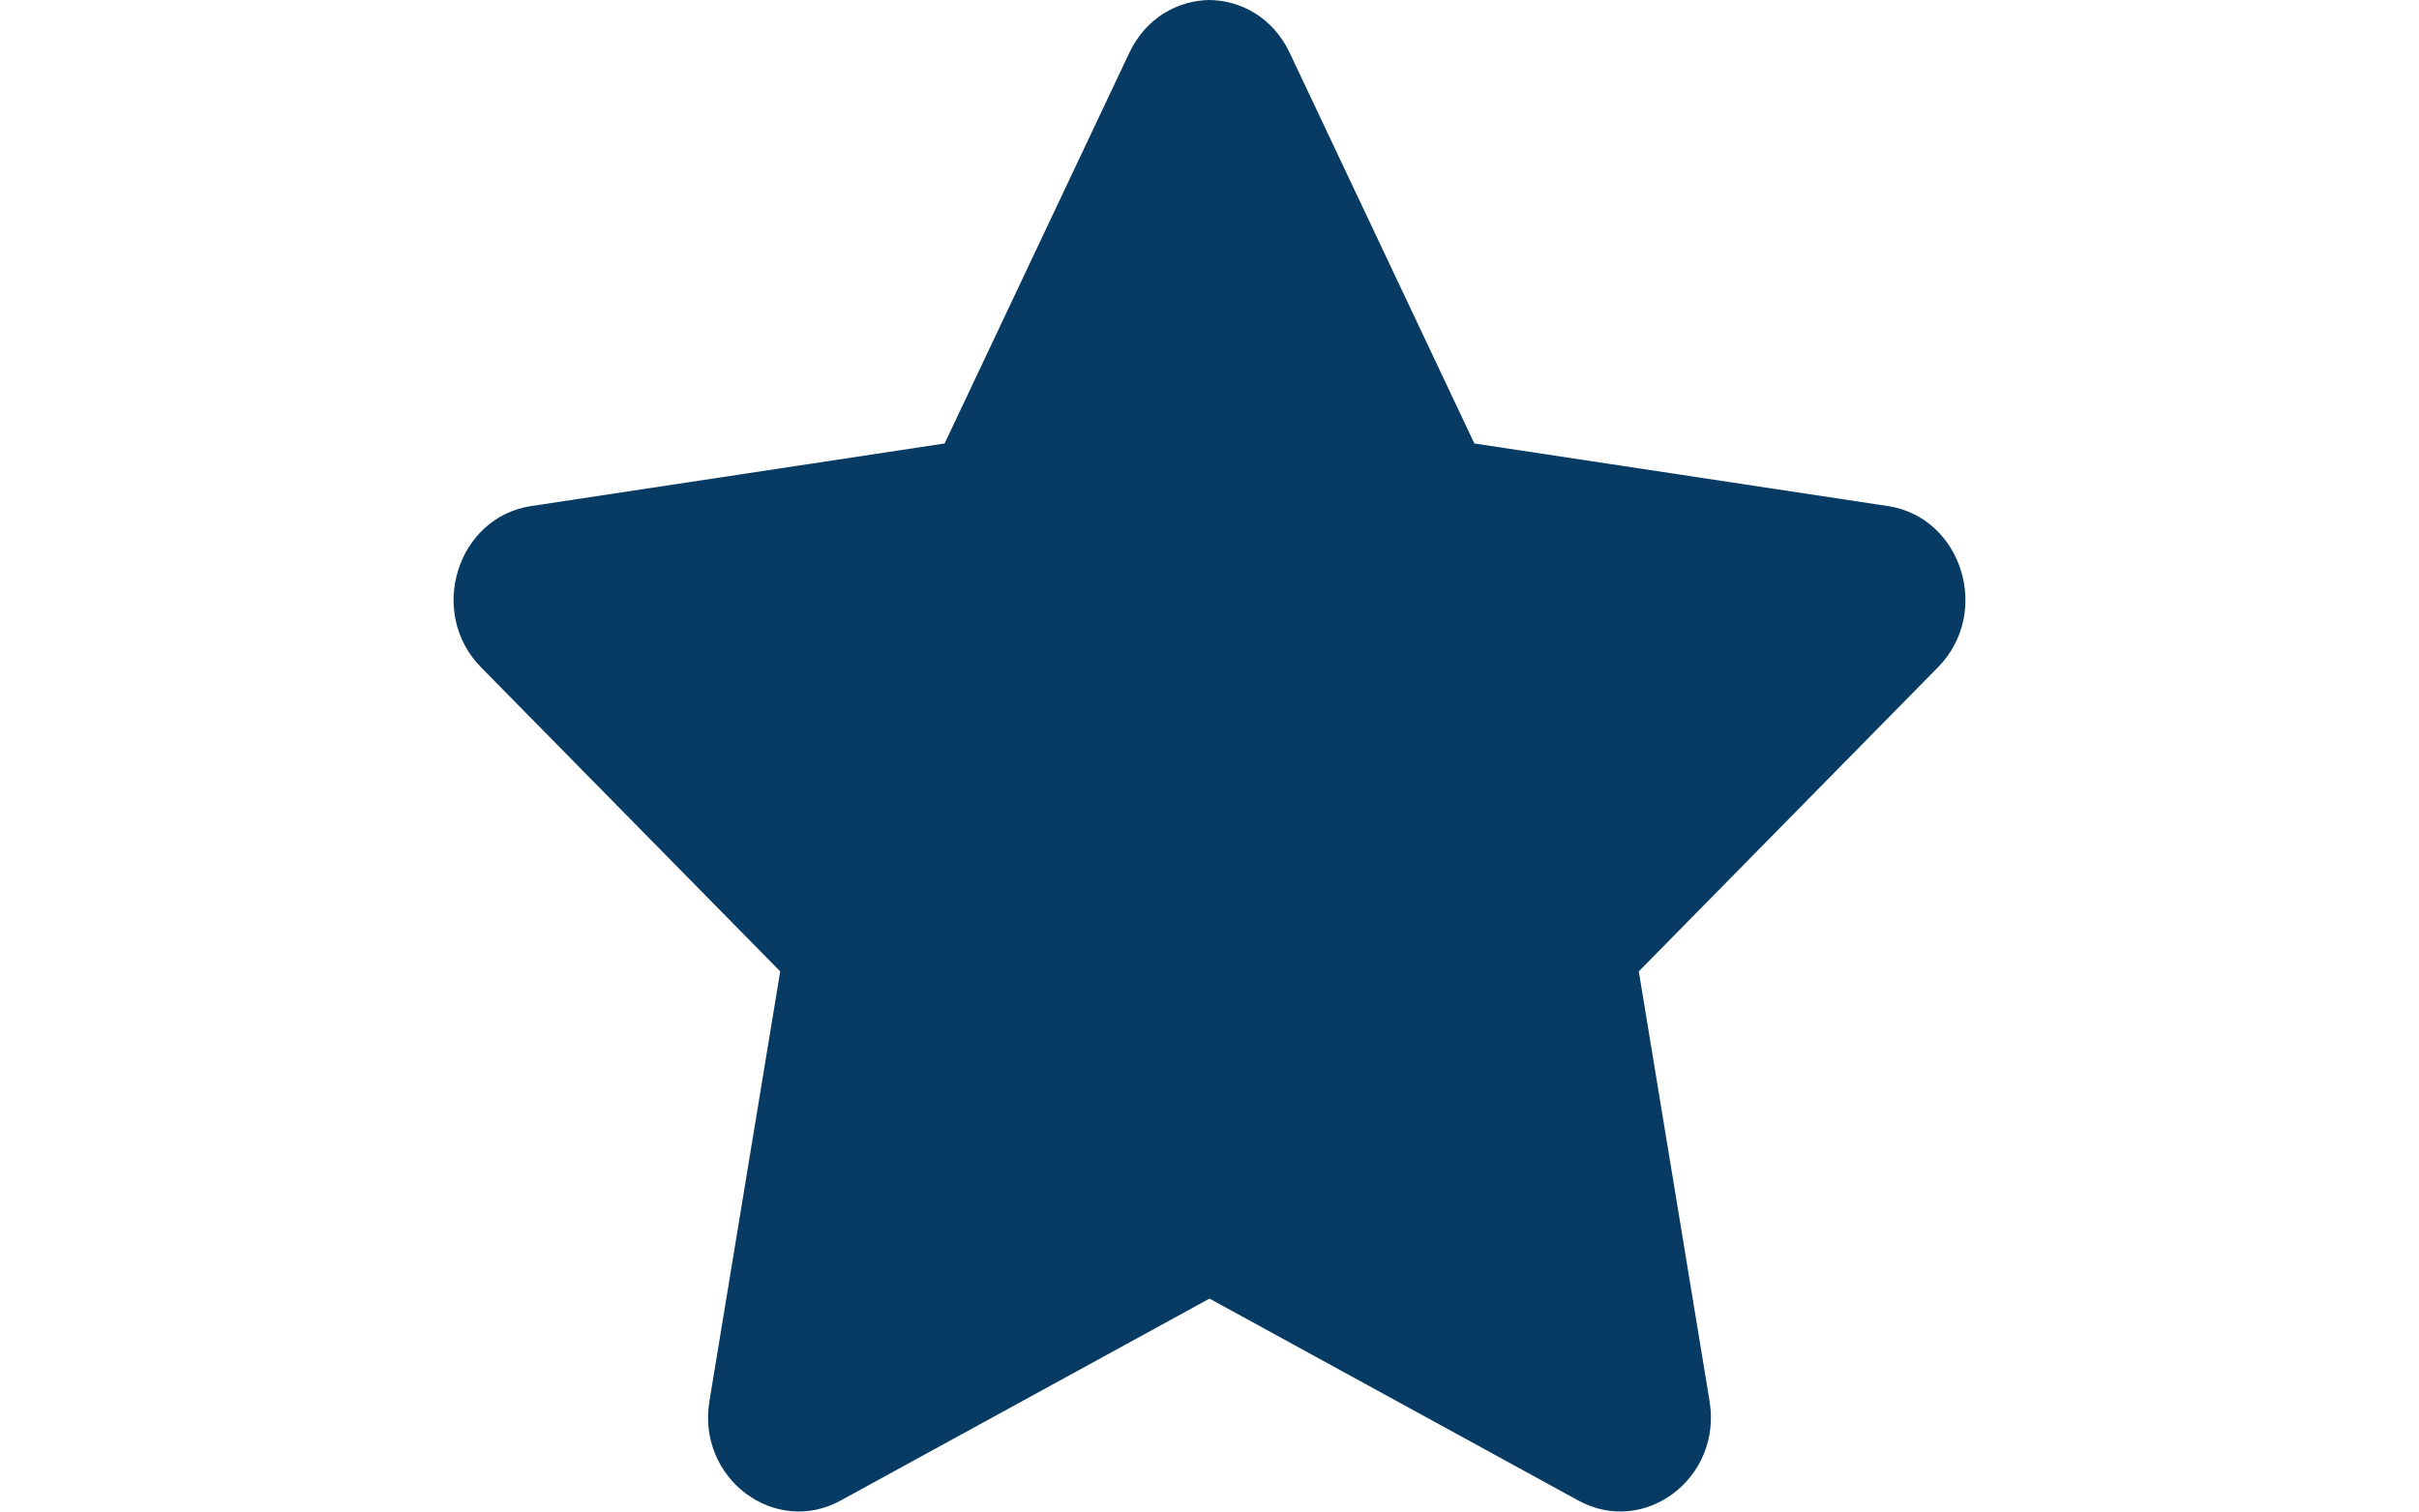
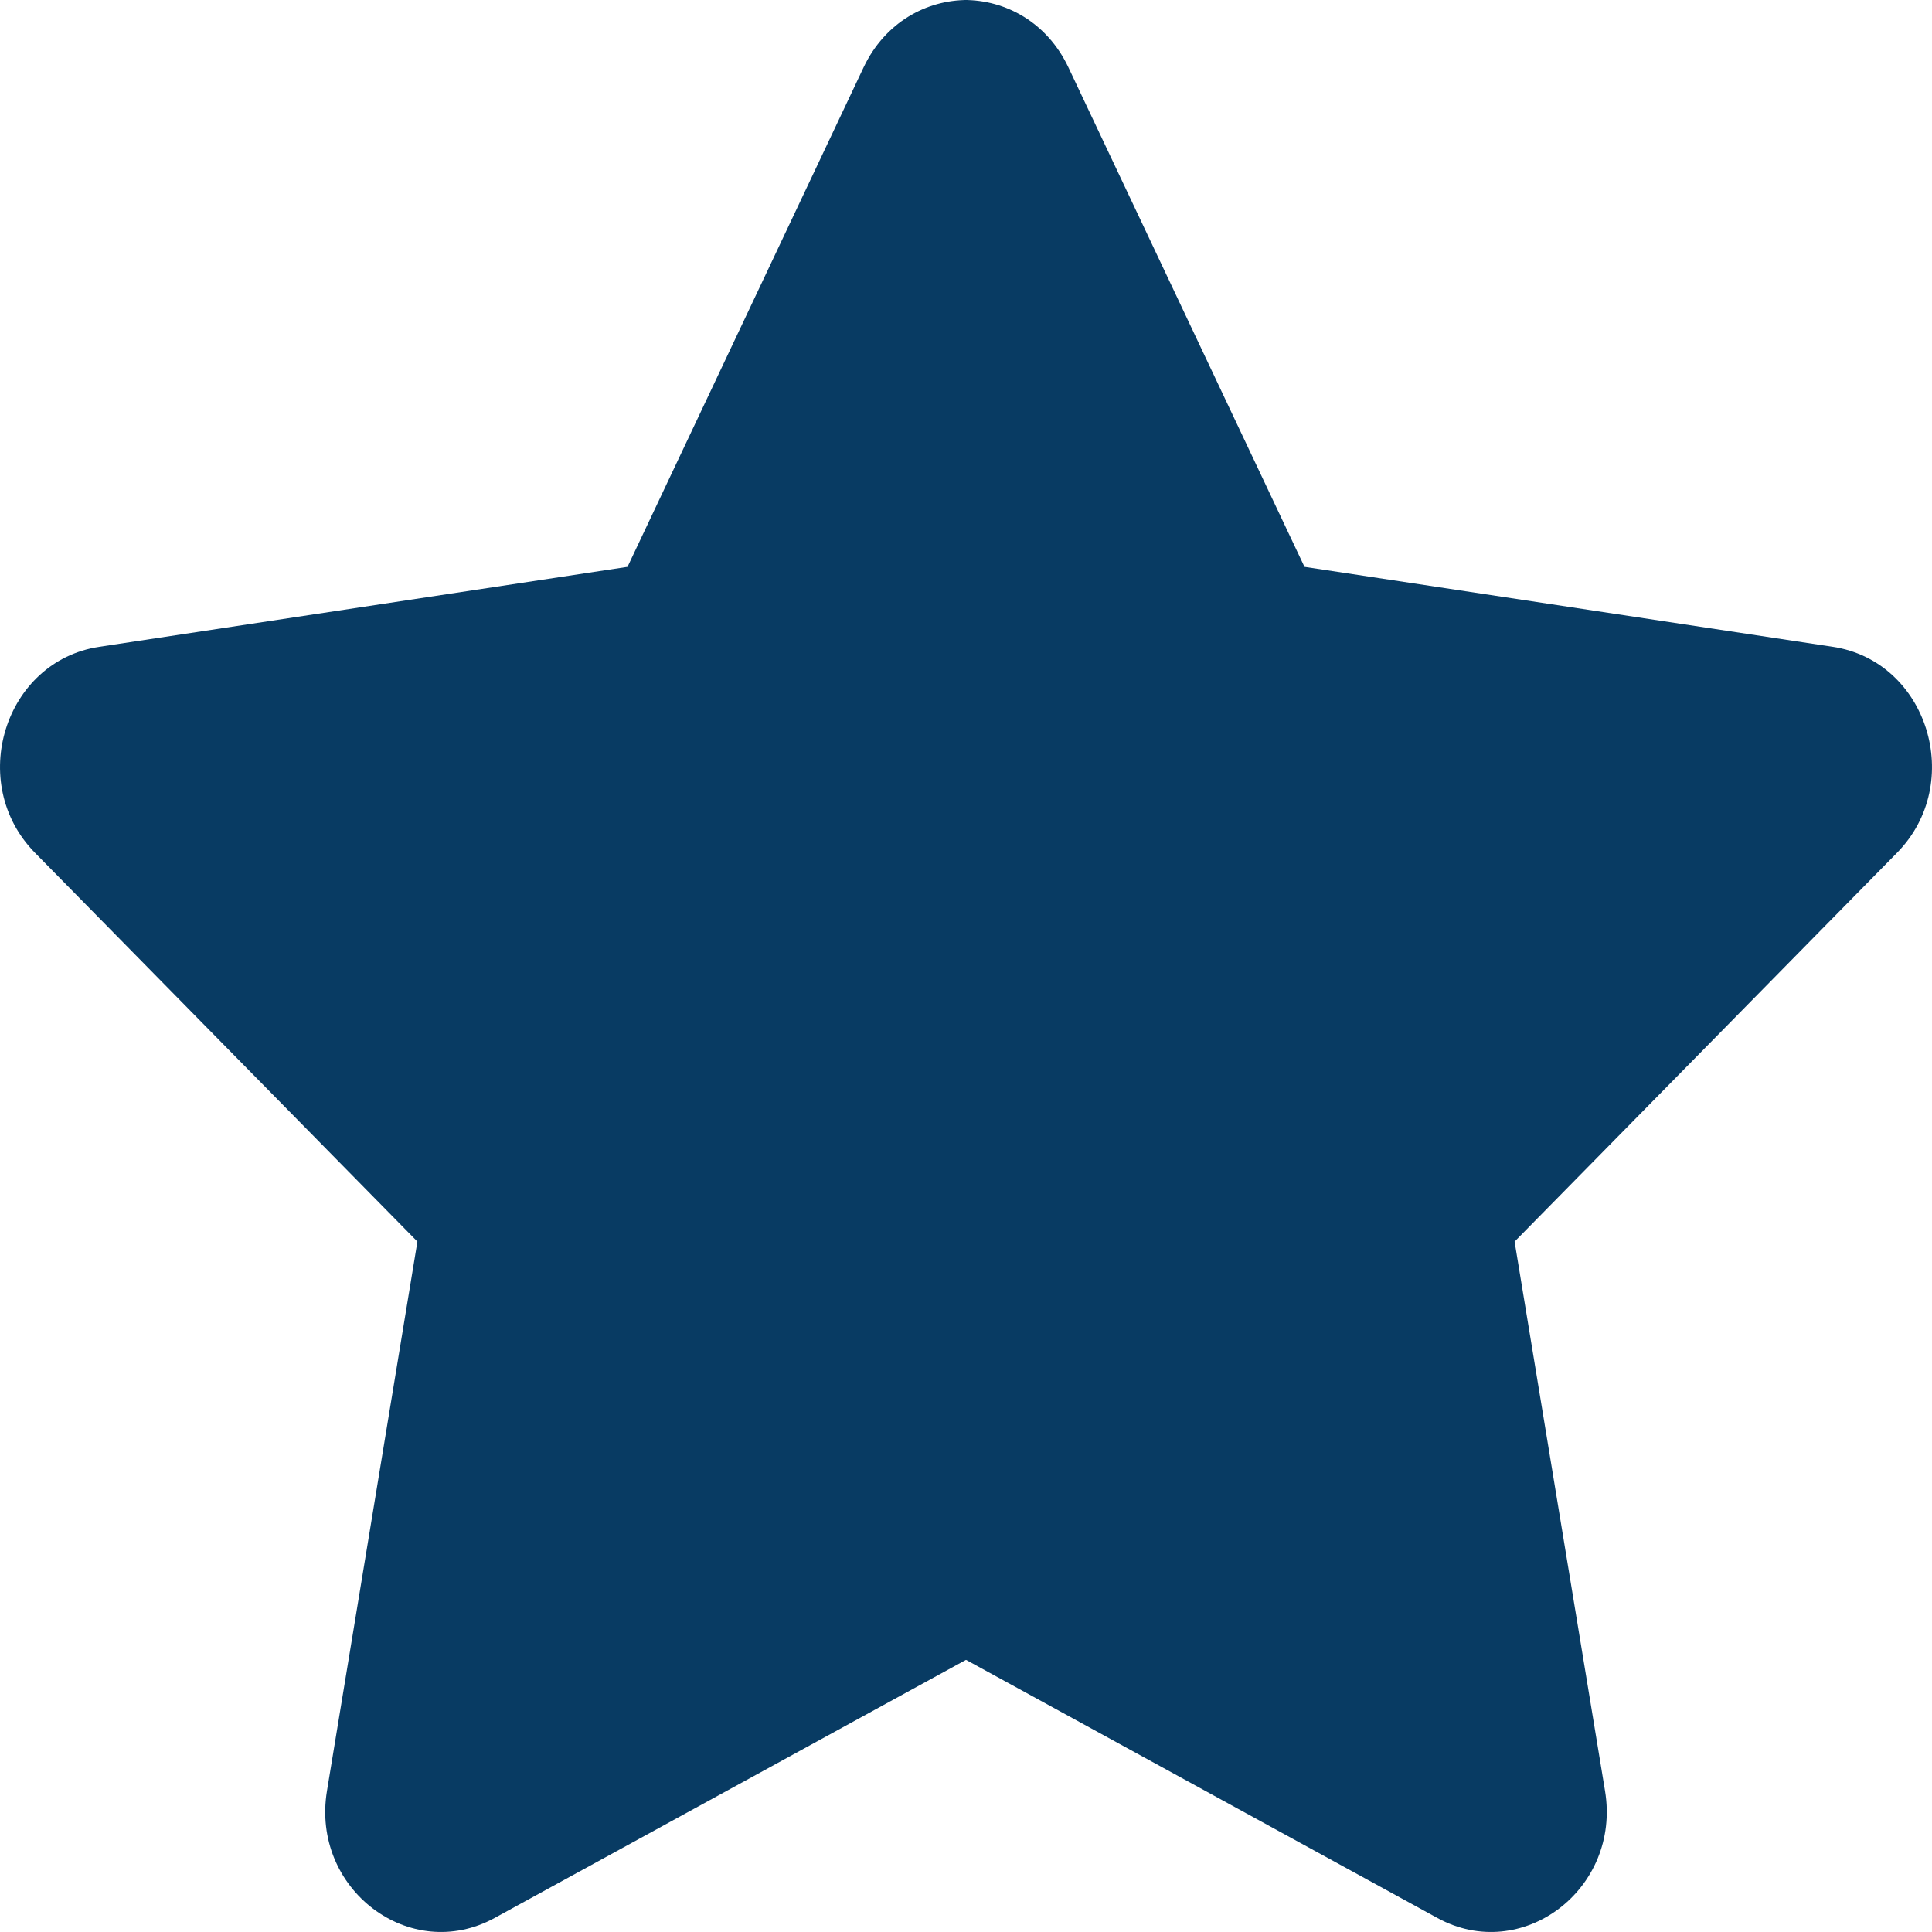
- <svg xmlns="http://www.w3.org/2000/svg" width="32" height="20" viewBox="0 0 32 20" fill="none">
-   <path d="M16.016 0C15.589 0 15.162 0.231 14.941 0.695L12.496 5.868L7.026 6.696C6.045 6.845 5.652 8.107 6.363 8.829L10.321 12.853L9.385 18.538C9.216 19.557 10.246 20.335 11.122 19.854L16.016 17.174V0Z" fill="#083B63" />
-   <path d="M15.984 0C16.411 0 16.838 0.231 17.059 0.695L19.504 5.868L24.974 6.696C25.955 6.845 26.348 8.107 25.637 8.829L21.679 12.853L22.615 18.538C22.784 19.557 21.754 20.335 20.878 19.854L15.984 17.174V0Z" fill="#083B63" />
+ <svg xmlns="http://www.w3.org/2000/svg" width="20" height="20" viewBox="0 0 20 20" fill="none">
+   <path d="M10.016 0C9.589 0 9.162 0.231 8.941 0.695L6.496 5.868L1.026 6.696C0.045 6.845 -0.348 8.107 0.363 8.829L4.321 12.853L3.385 18.538C3.216 19.557 4.246 20.335 5.122 19.854L10.016 17.174V0Z" fill="#083B63" />
+   <path d="M9.984 0C10.411 0 10.838 0.231 11.059 0.695L13.504 5.868L18.974 6.696C19.955 6.845 20.348 8.107 19.637 8.829L15.679 12.853L16.615 18.538C16.784 19.557 15.754 20.335 14.878 19.854L9.984 17.174V0Z" fill="#083B63" />
</svg>
